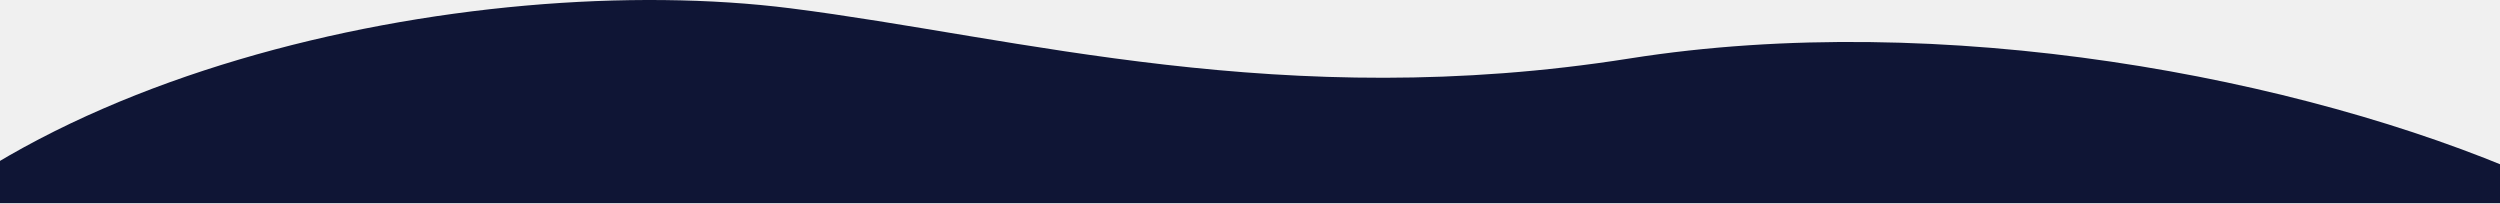
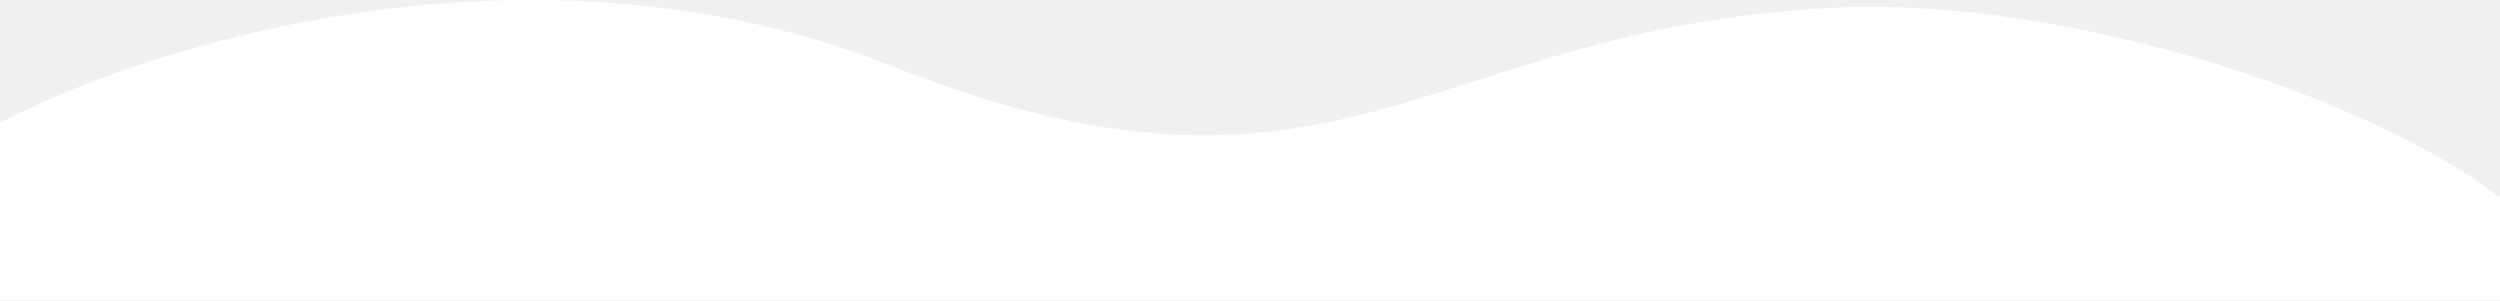
- <svg xmlns="http://www.w3.org/2000/svg" width="1440" height="117" viewBox="0 0 1440 117" fill="none">
-   <g clip-path="url(#clip0)">
-     <path d="M455.5 4.804C272.5 -18.331 -18.617 41.298 -116.448 200.966C-136.232 228.375 -229.418 413.4 503.148 445.906C1463.99 488.543 1449.61 300.387 1517.5 276.804C1766.5 190.304 1298.5 -23.196 938.729 33.667C739.048 65.228 586.208 21.328 455.5 4.804Z" fill="#0f1535" />
-   </g>
-   <defs>
-     <clipPath id="clip0">
-       <rect width="1718" height="117" fill="#0f1535" transform="translate(-131)" />
-     </clipPath>
-   </defs>
+ <svg xmlns="http://www.w3.org/2000/svg" className="wave" width="1440" height="173" viewBox="0 0 1440 173" fill="none">
+   <path d="M513.018 37.793C306.666 -43.962 85.026 25.737 0 70.806V173H1440V113.865C1368.82 57.84 1192.42 -2.275 1056.1 4.494C819.054 16.264 770.958 139.988 513.018 37.793Z" fill="white" />
</svg>
